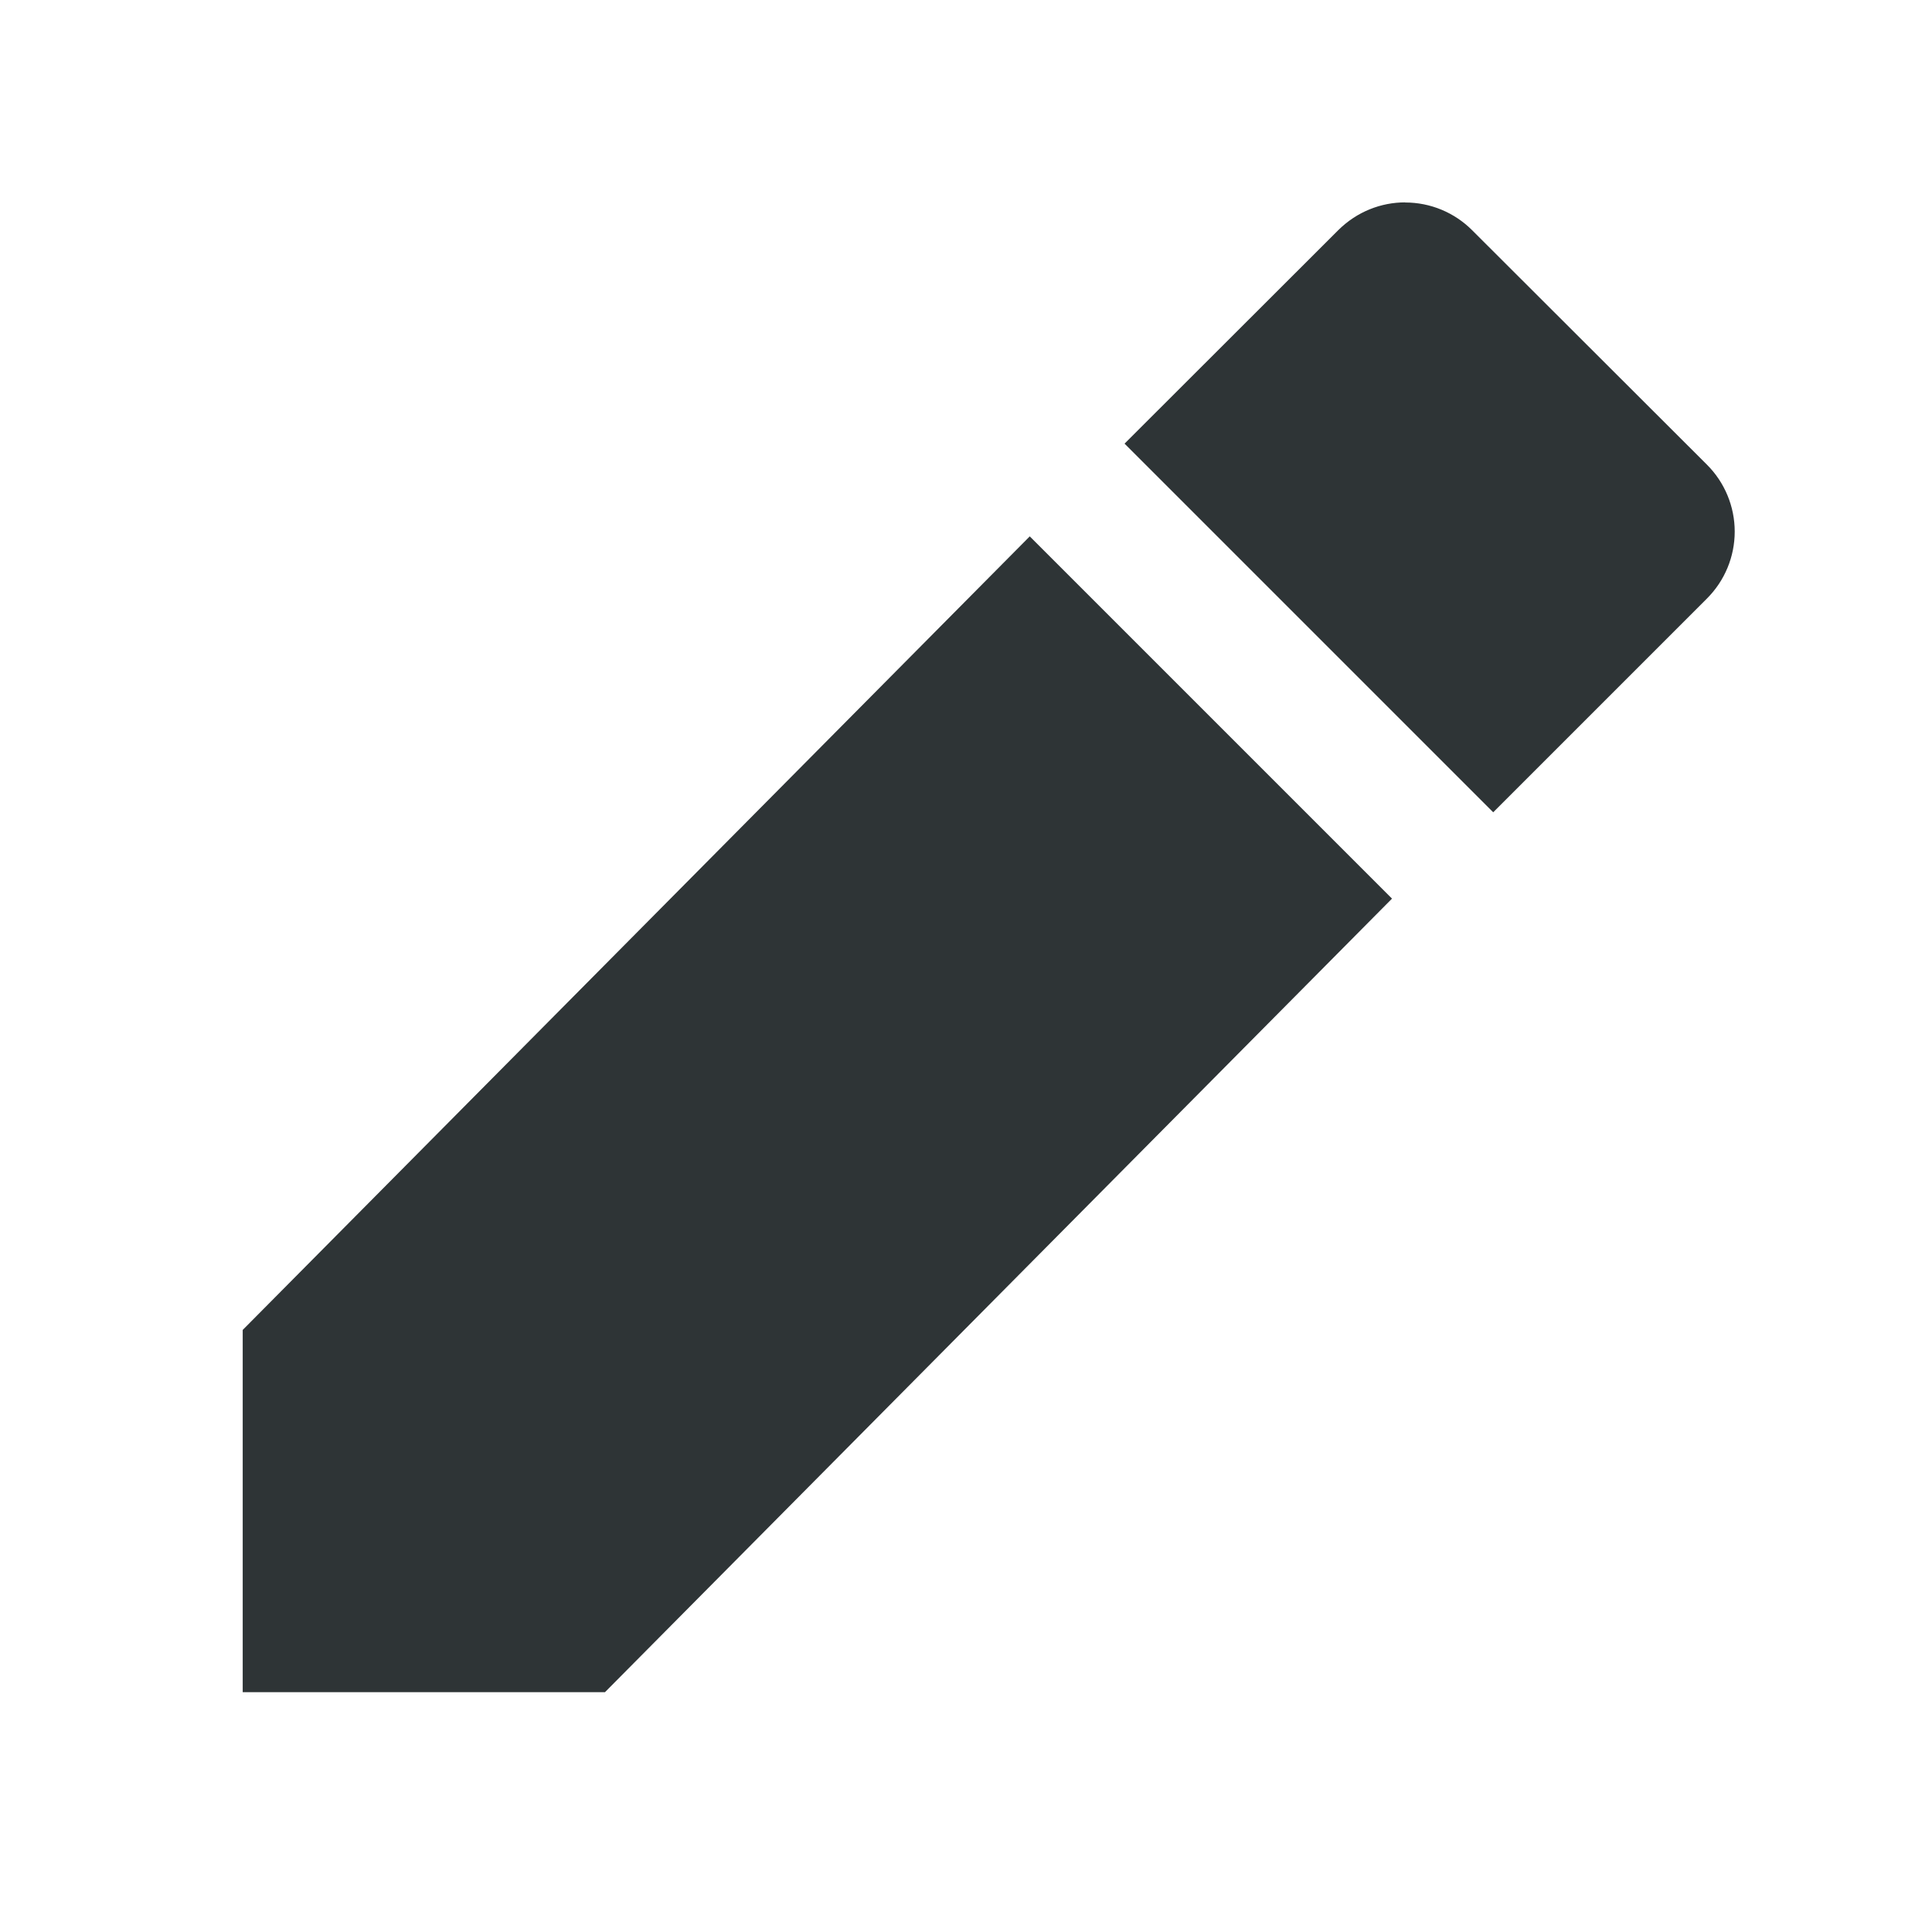
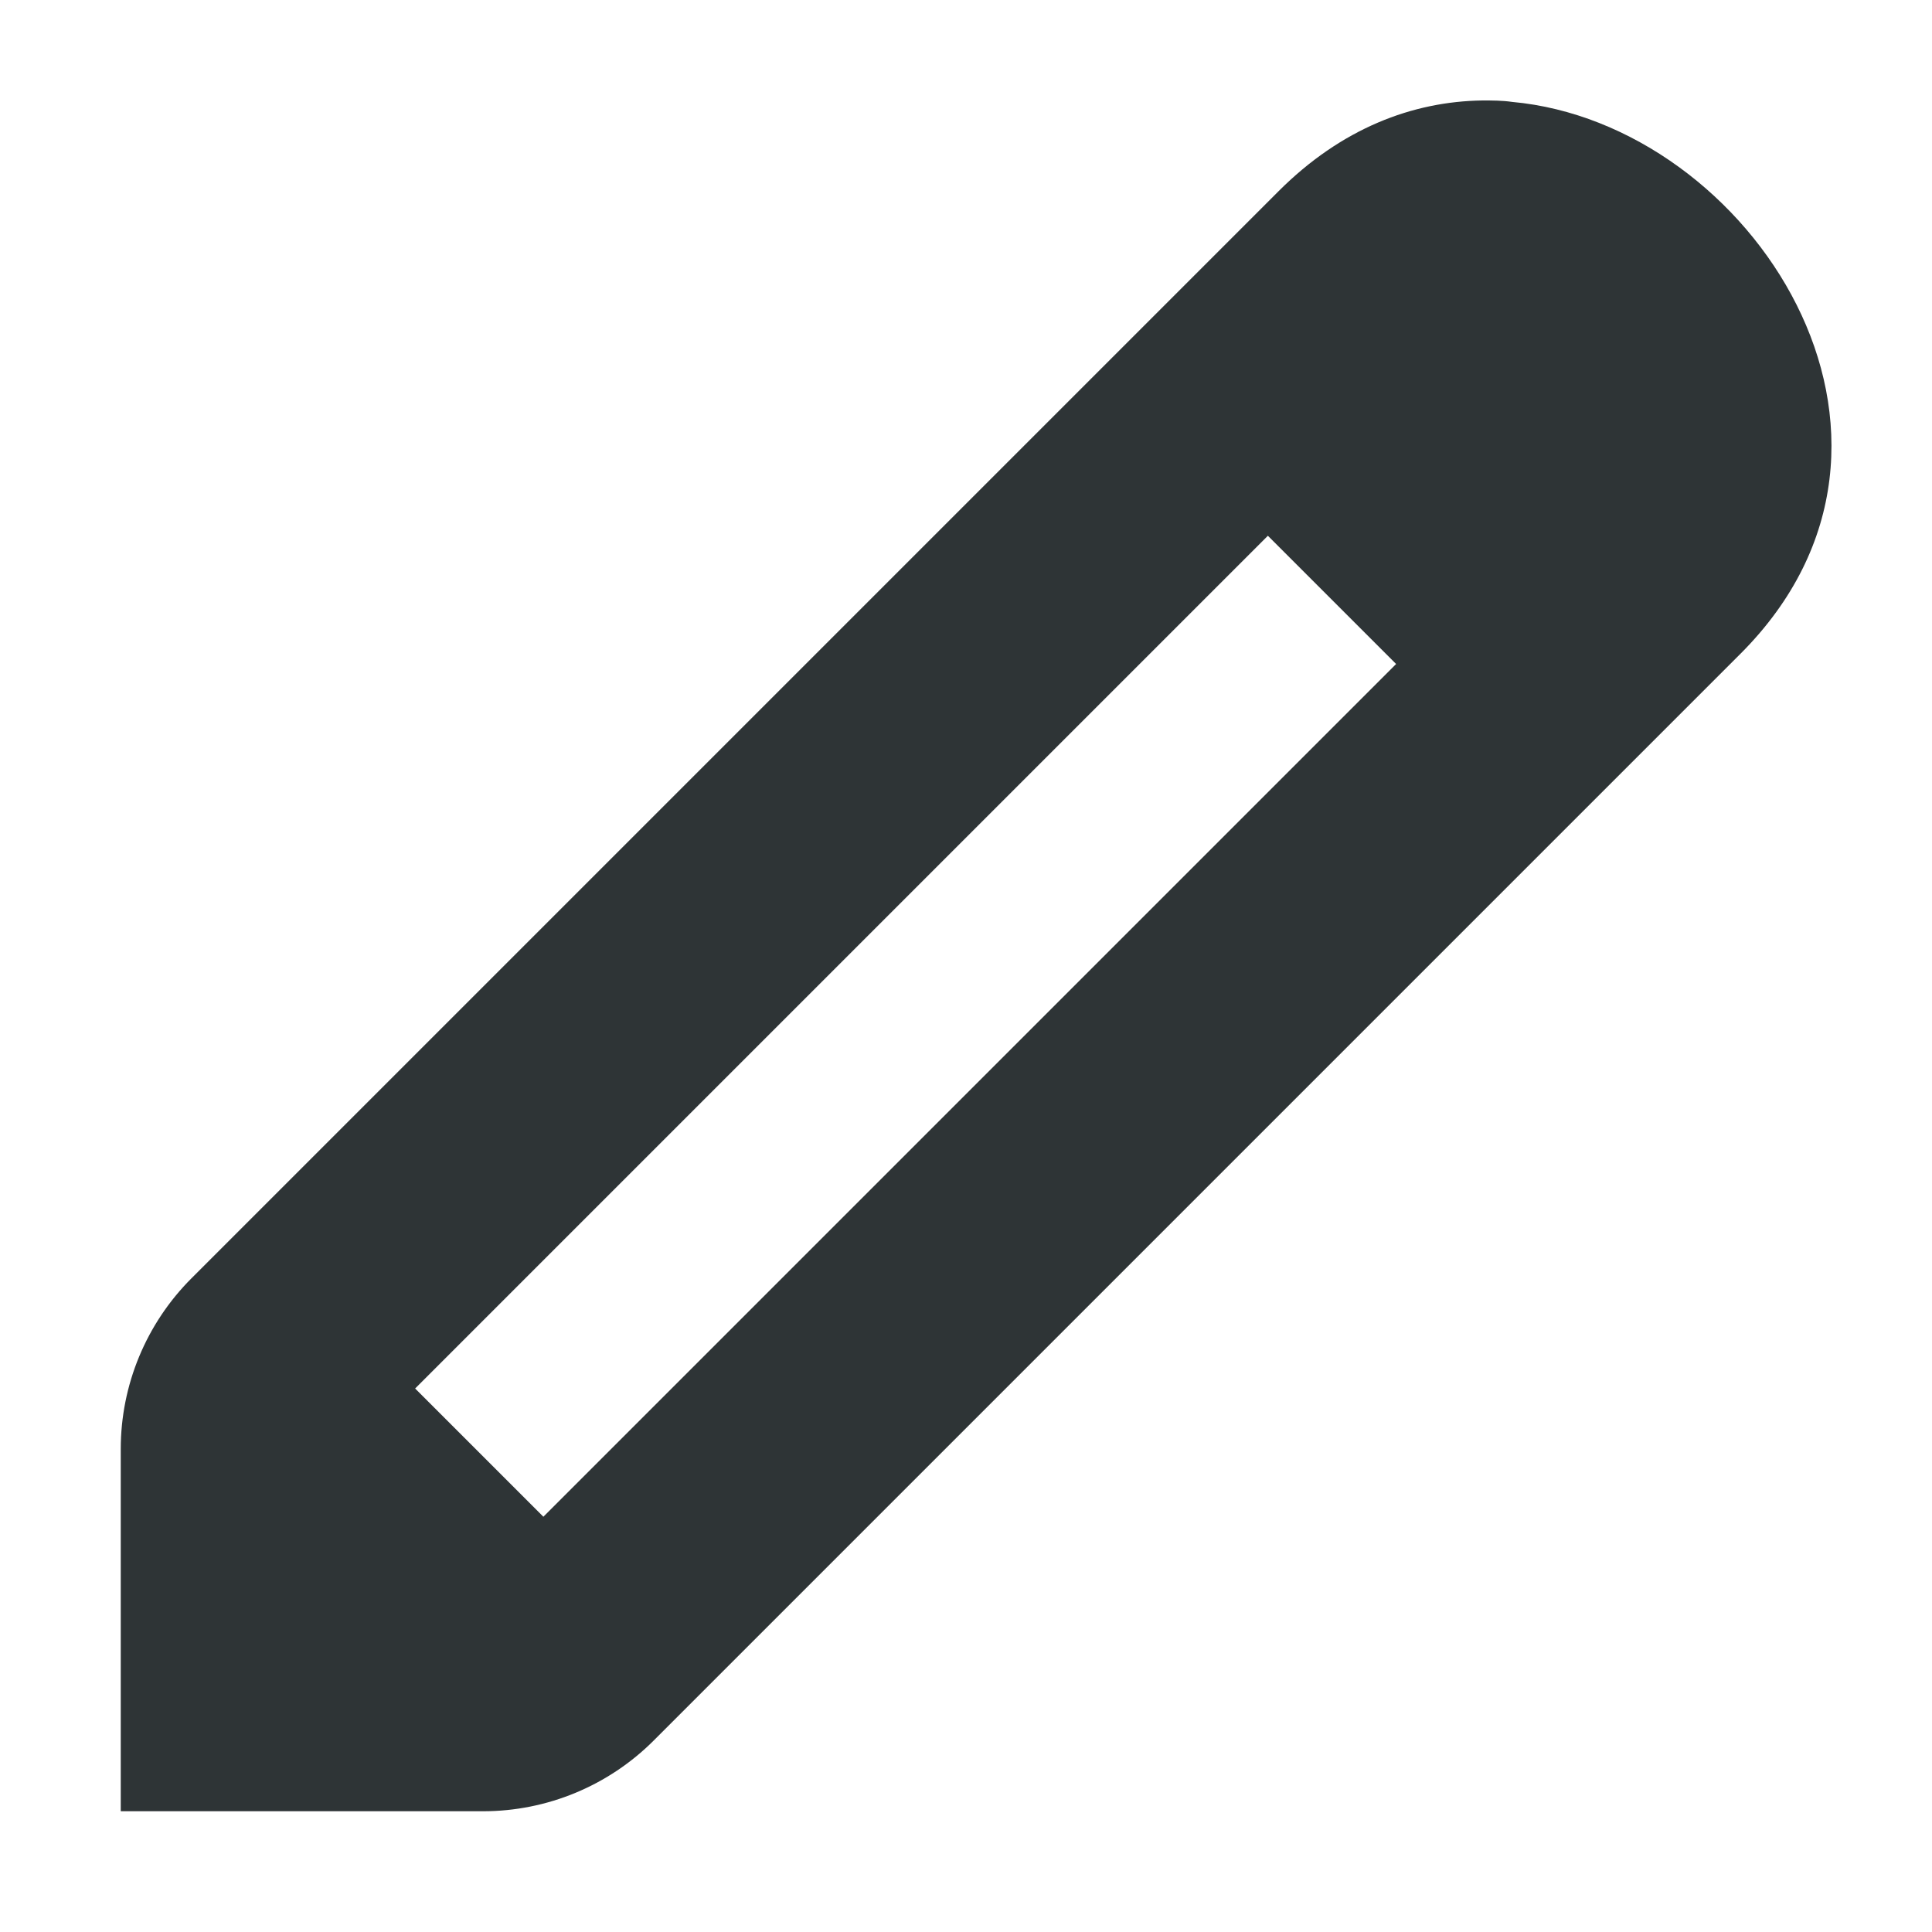
- <svg xmlns="http://www.w3.org/2000/svg" width="16" height="16">
-   <g fill="#2e3436" fill-rule="evenodd">
-     <path d="M2.01 11.014l6.518-6.572 3 3-6.518 6.572h-3z" />
-     <path d="M11.637 1.676c-.2 0-.4.077-.554.23l-1.77 1.768 3.053 3.053 1.77-1.77a.783.783 0 000-1.109l-1.944-1.941a.782.782 0 00-.555-.23z" style="isolation:auto;mix-blend-mode:normal;solid-color:#000;solid-opacity:1;marker:none" color="#000" overflow="visible" />
-   </g>
+ <svg xmlns="http://www.w3.org/2000/svg" height="16px" viewBox="0 0 16 16" width="16px">
+   <path d="m 12.277 0.832 c -0.578 0.008 -1.168 0.23 -1.691 0.754 l -9 9 c -0.375 0.375 -0.586 0.883 -0.586 1.414 v 3 h 3 c 0.531 0 1.039 -0.211 1.414 -0.586 l 9 -9 c 1.789 -1.789 0.082 -4.391 -1.891 -4.57 c -0.082 -0.012 -0.164 -0.012 -0.246 -0.012 z m -1.777 3.605 l 1.062 1.062 l -7.062 7.062 l -1.062 -1.062 z m 0 0" fill="#2e3436" />
</svg>
